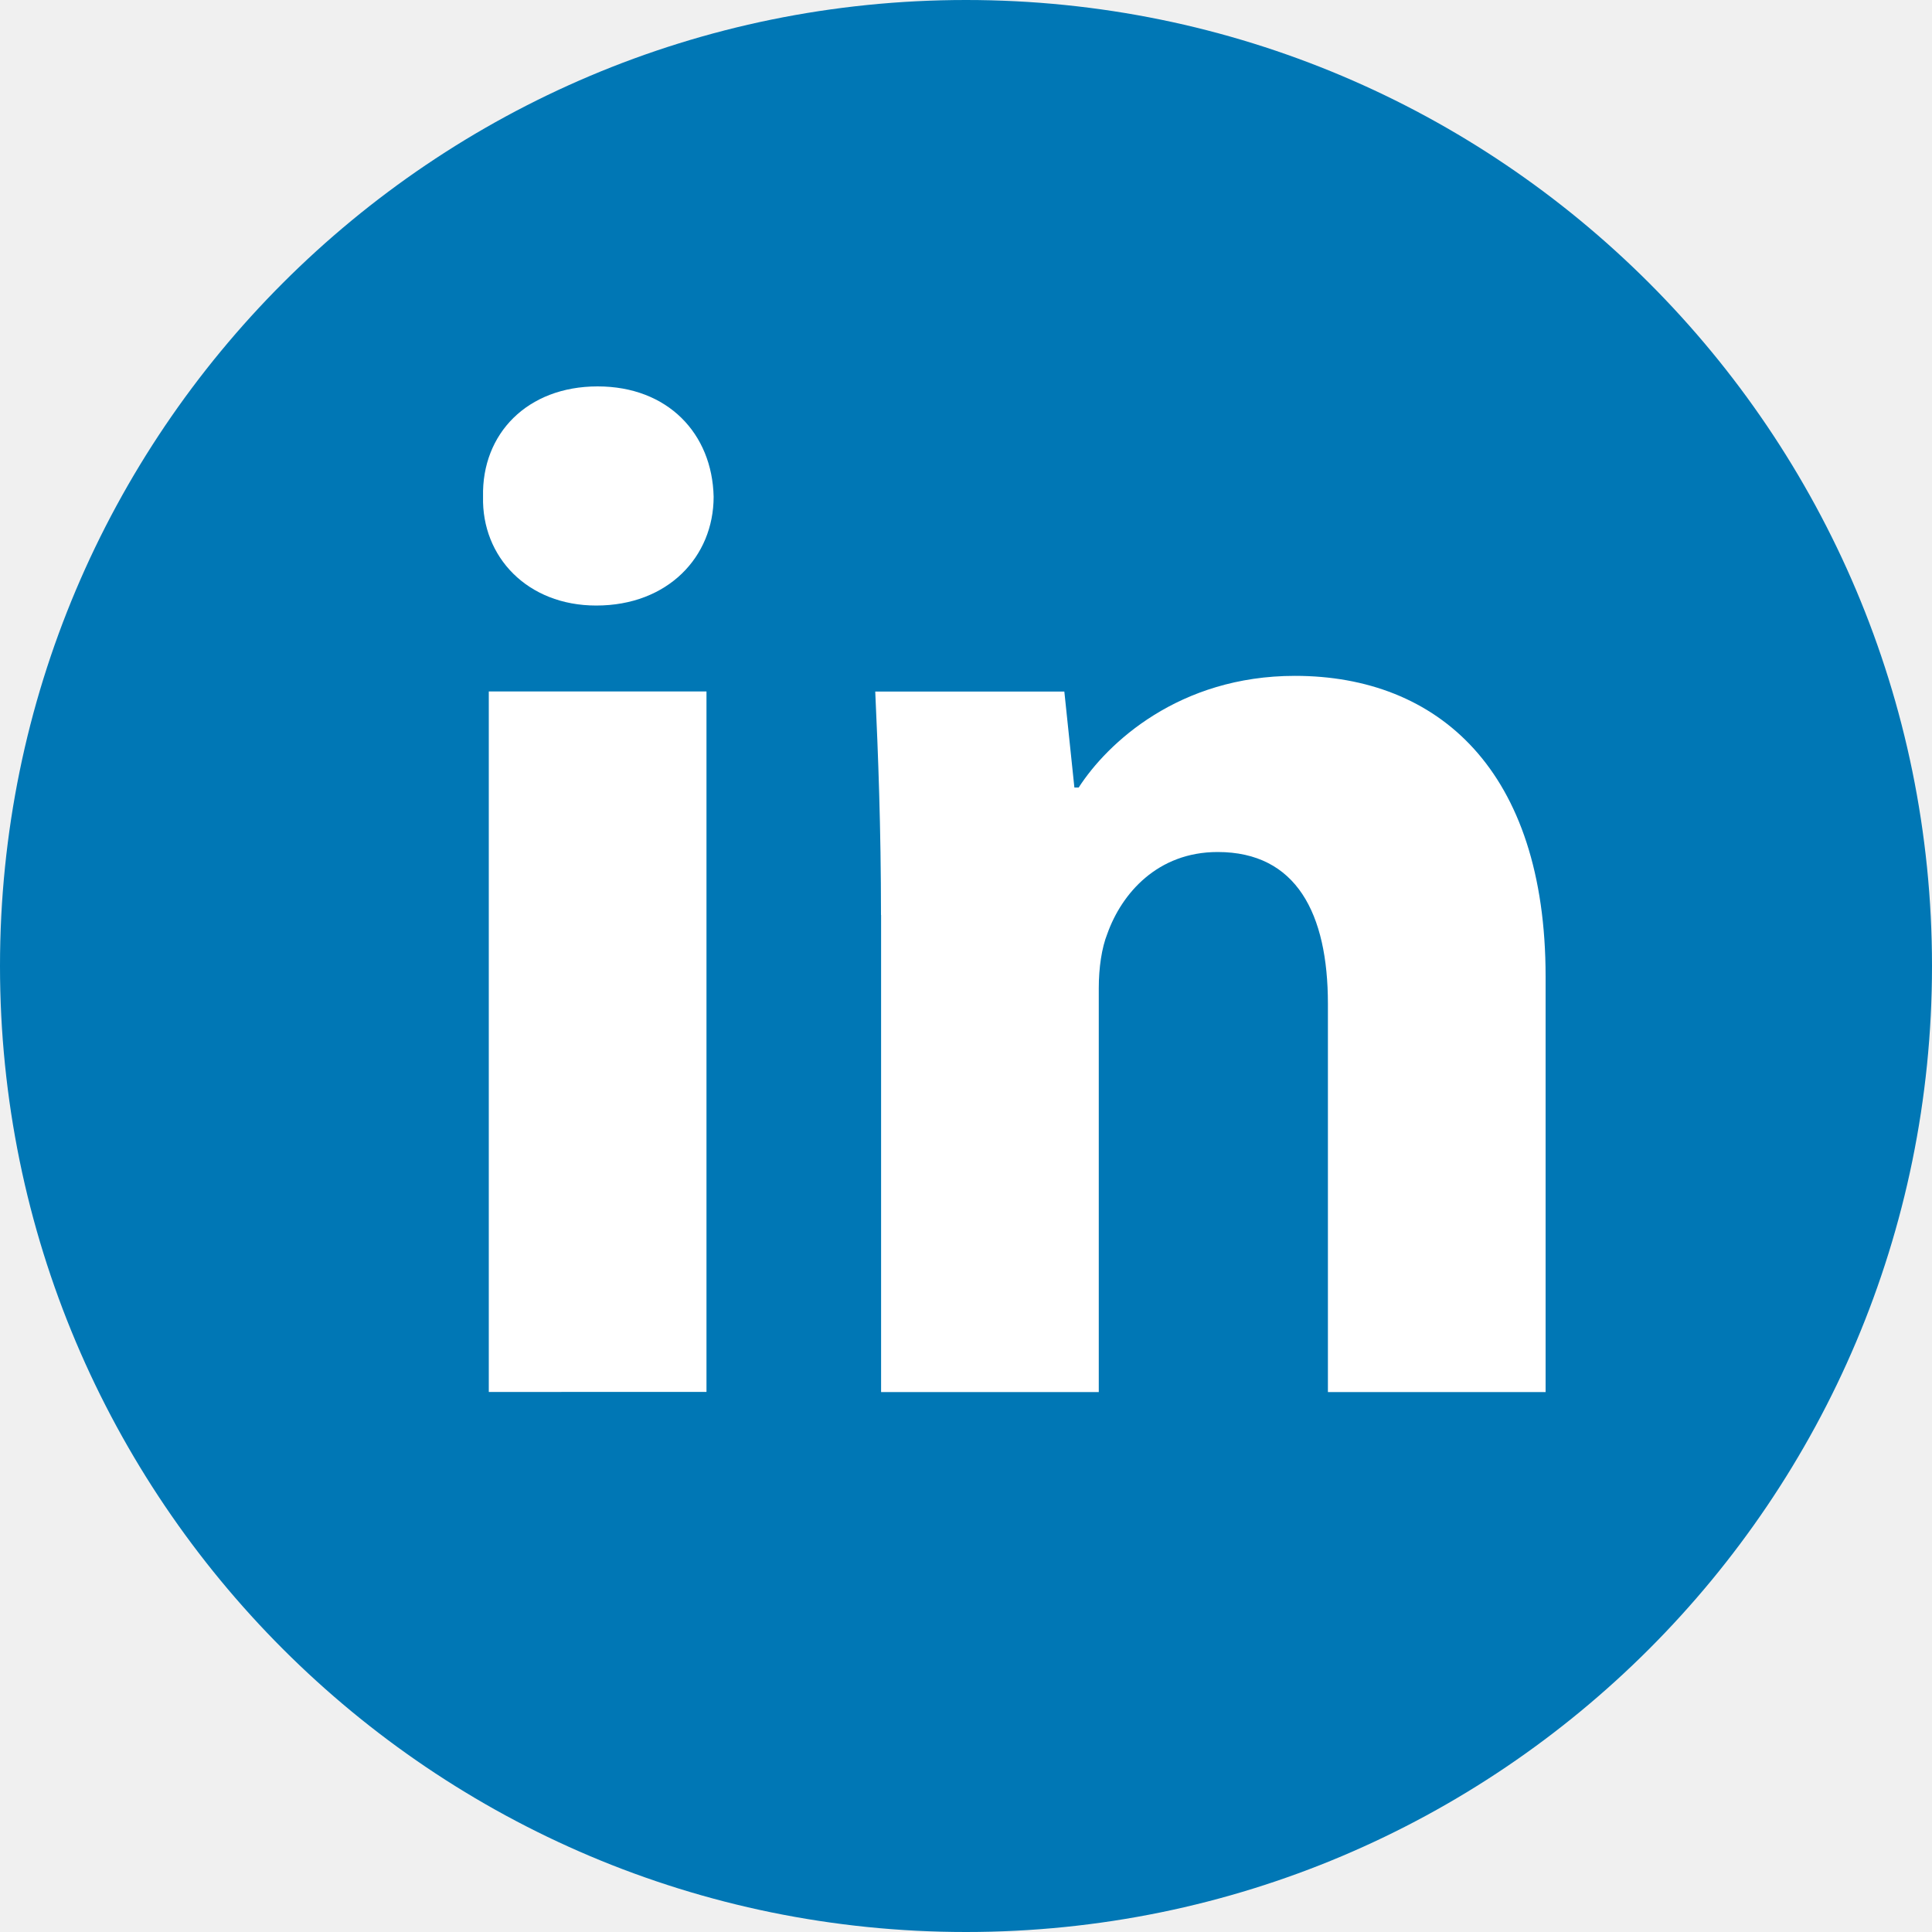
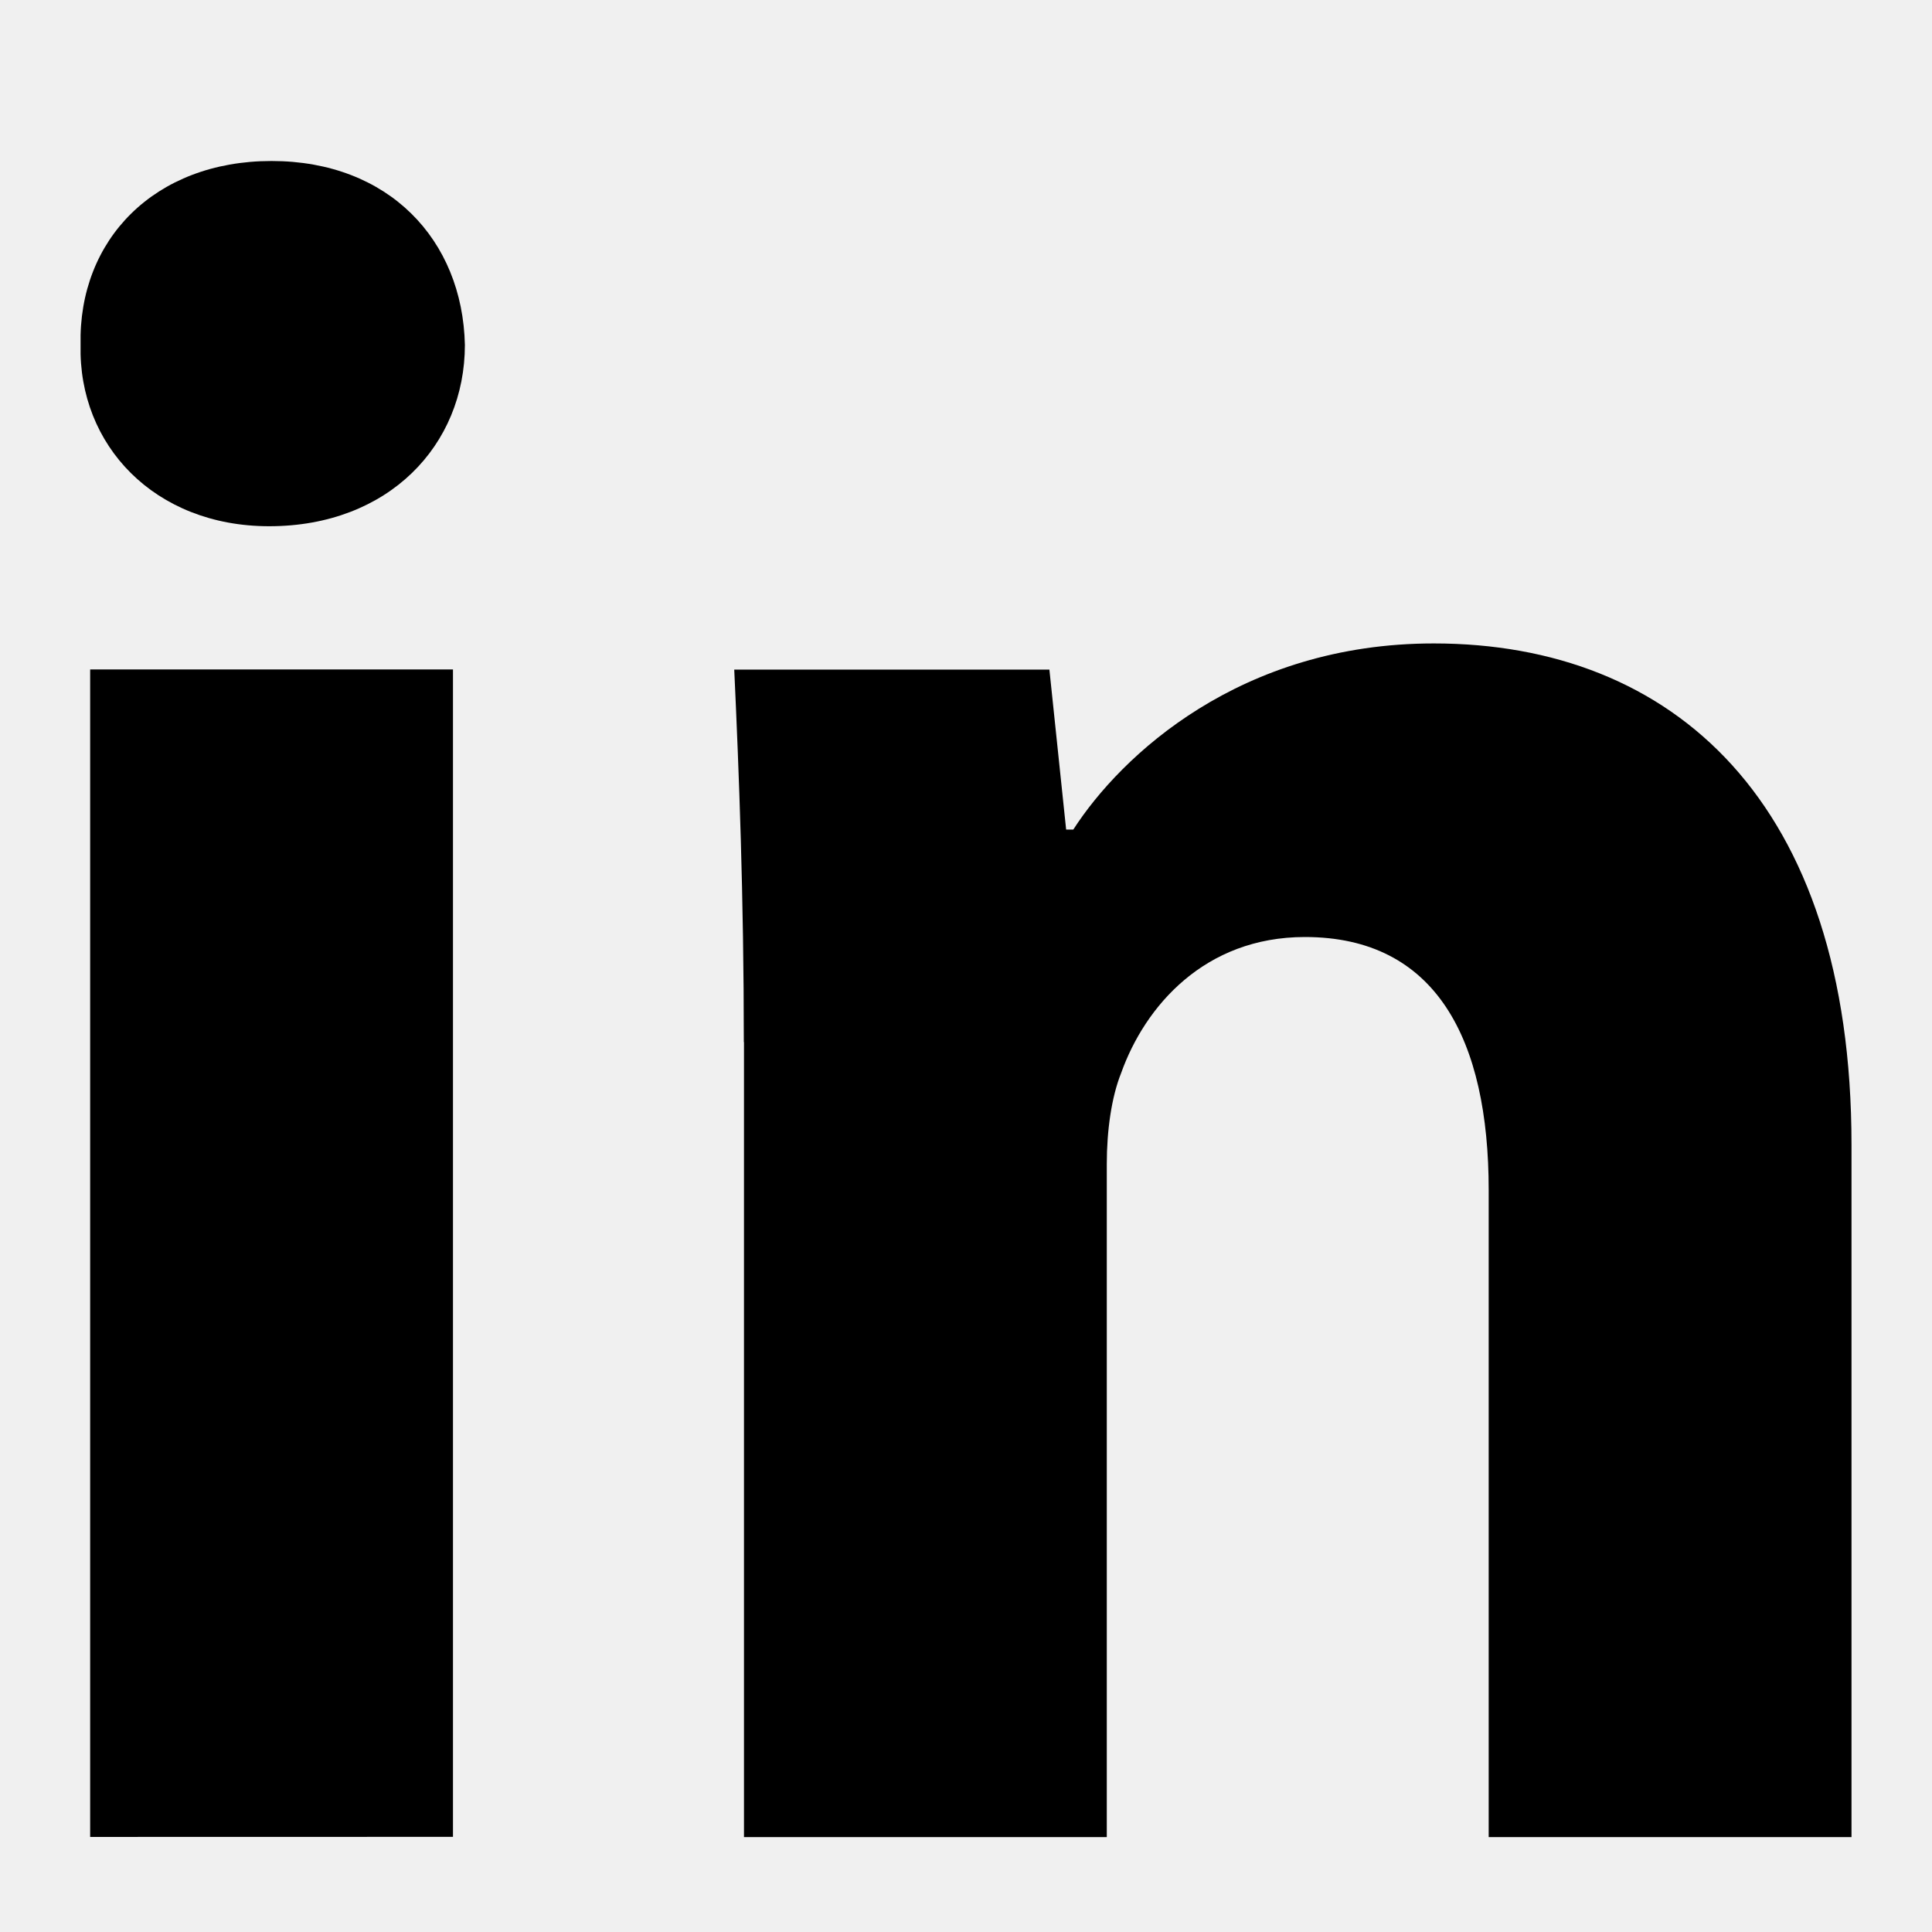
- <svg xmlns="http://www.w3.org/2000/svg" width="40" height="40" viewBox="0 0 40 40" fill="none">
-   <g clip-path="url(#clip0_14_165)">
-     <circle cx="20" cy="20" r="20" fill="#0077B5" />
-     <path fill-rule="evenodd" clip-rule="evenodd" d="M14.775 10.284C14.775 11.529 13.827 12.537 12.344 12.537C10.919 12.537 9.971 11.529 10.001 10.284C9.971 8.978 10.919 8 12.373 8C13.827 8 14.746 8.978 14.775 10.284ZM10.12 28.819V14.316H14.627V28.818L10.12 28.819Z" fill="white" />
-     <path fill-rule="evenodd" clip-rule="evenodd" d="M18.24 18.945C18.24 17.136 18.18 15.594 18.121 14.318H22.036L22.244 16.305H22.333C22.926 15.385 24.408 13.993 26.811 13.993C29.776 13.993 32 15.95 32 20.219V28.821H27.493V20.784C27.493 18.914 26.841 17.64 25.21 17.64C23.964 17.64 23.223 18.5 22.927 19.33C22.808 19.627 22.749 20.041 22.749 20.457V28.821H18.242V18.945H18.24Z" fill="white" />
-   </g>
-   <defs>
-     <clipPath id="clip0_14_165">
-       <rect width="40" height="40" fill="white" />
-     </clipPath>
-   </defs>
+ <svg xmlns="http://www.w3.org/2000/svg" width="24" height="24" viewBox="0 0 24 24" fill="none">
+   <path fill-rule="evenodd" clip-rule="evenodd" d="M5.775 4.284C5.775 5.529 4.827 6.537 3.344 6.537C1.919 6.537 0.971 5.529 1.001 4.284C0.971 2.978 1.919 2 3.373 2C4.827 2 5.746 2.978 5.775 4.284ZM1.12 22.819V8.316H5.627V22.818L1.12 22.819Z" fill="currentColor" />
+   <path fill-rule="evenodd" clip-rule="evenodd" d="M9.24 12.945C9.24 11.136 9.18 9.593 9.121 8.318H13.036L13.244 10.305H13.333C13.926 9.385 15.408 7.993 17.811 7.993C20.776 7.993 23 9.95 23 14.219V22.821H18.493V14.784C18.493 12.914 17.841 11.64 16.21 11.64C14.964 11.64 14.223 12.5 13.927 13.33C13.808 13.627 13.749 14.041 13.749 14.457V22.821H9.242V12.945H9.24Z" fill="currentColor" />
</svg>
